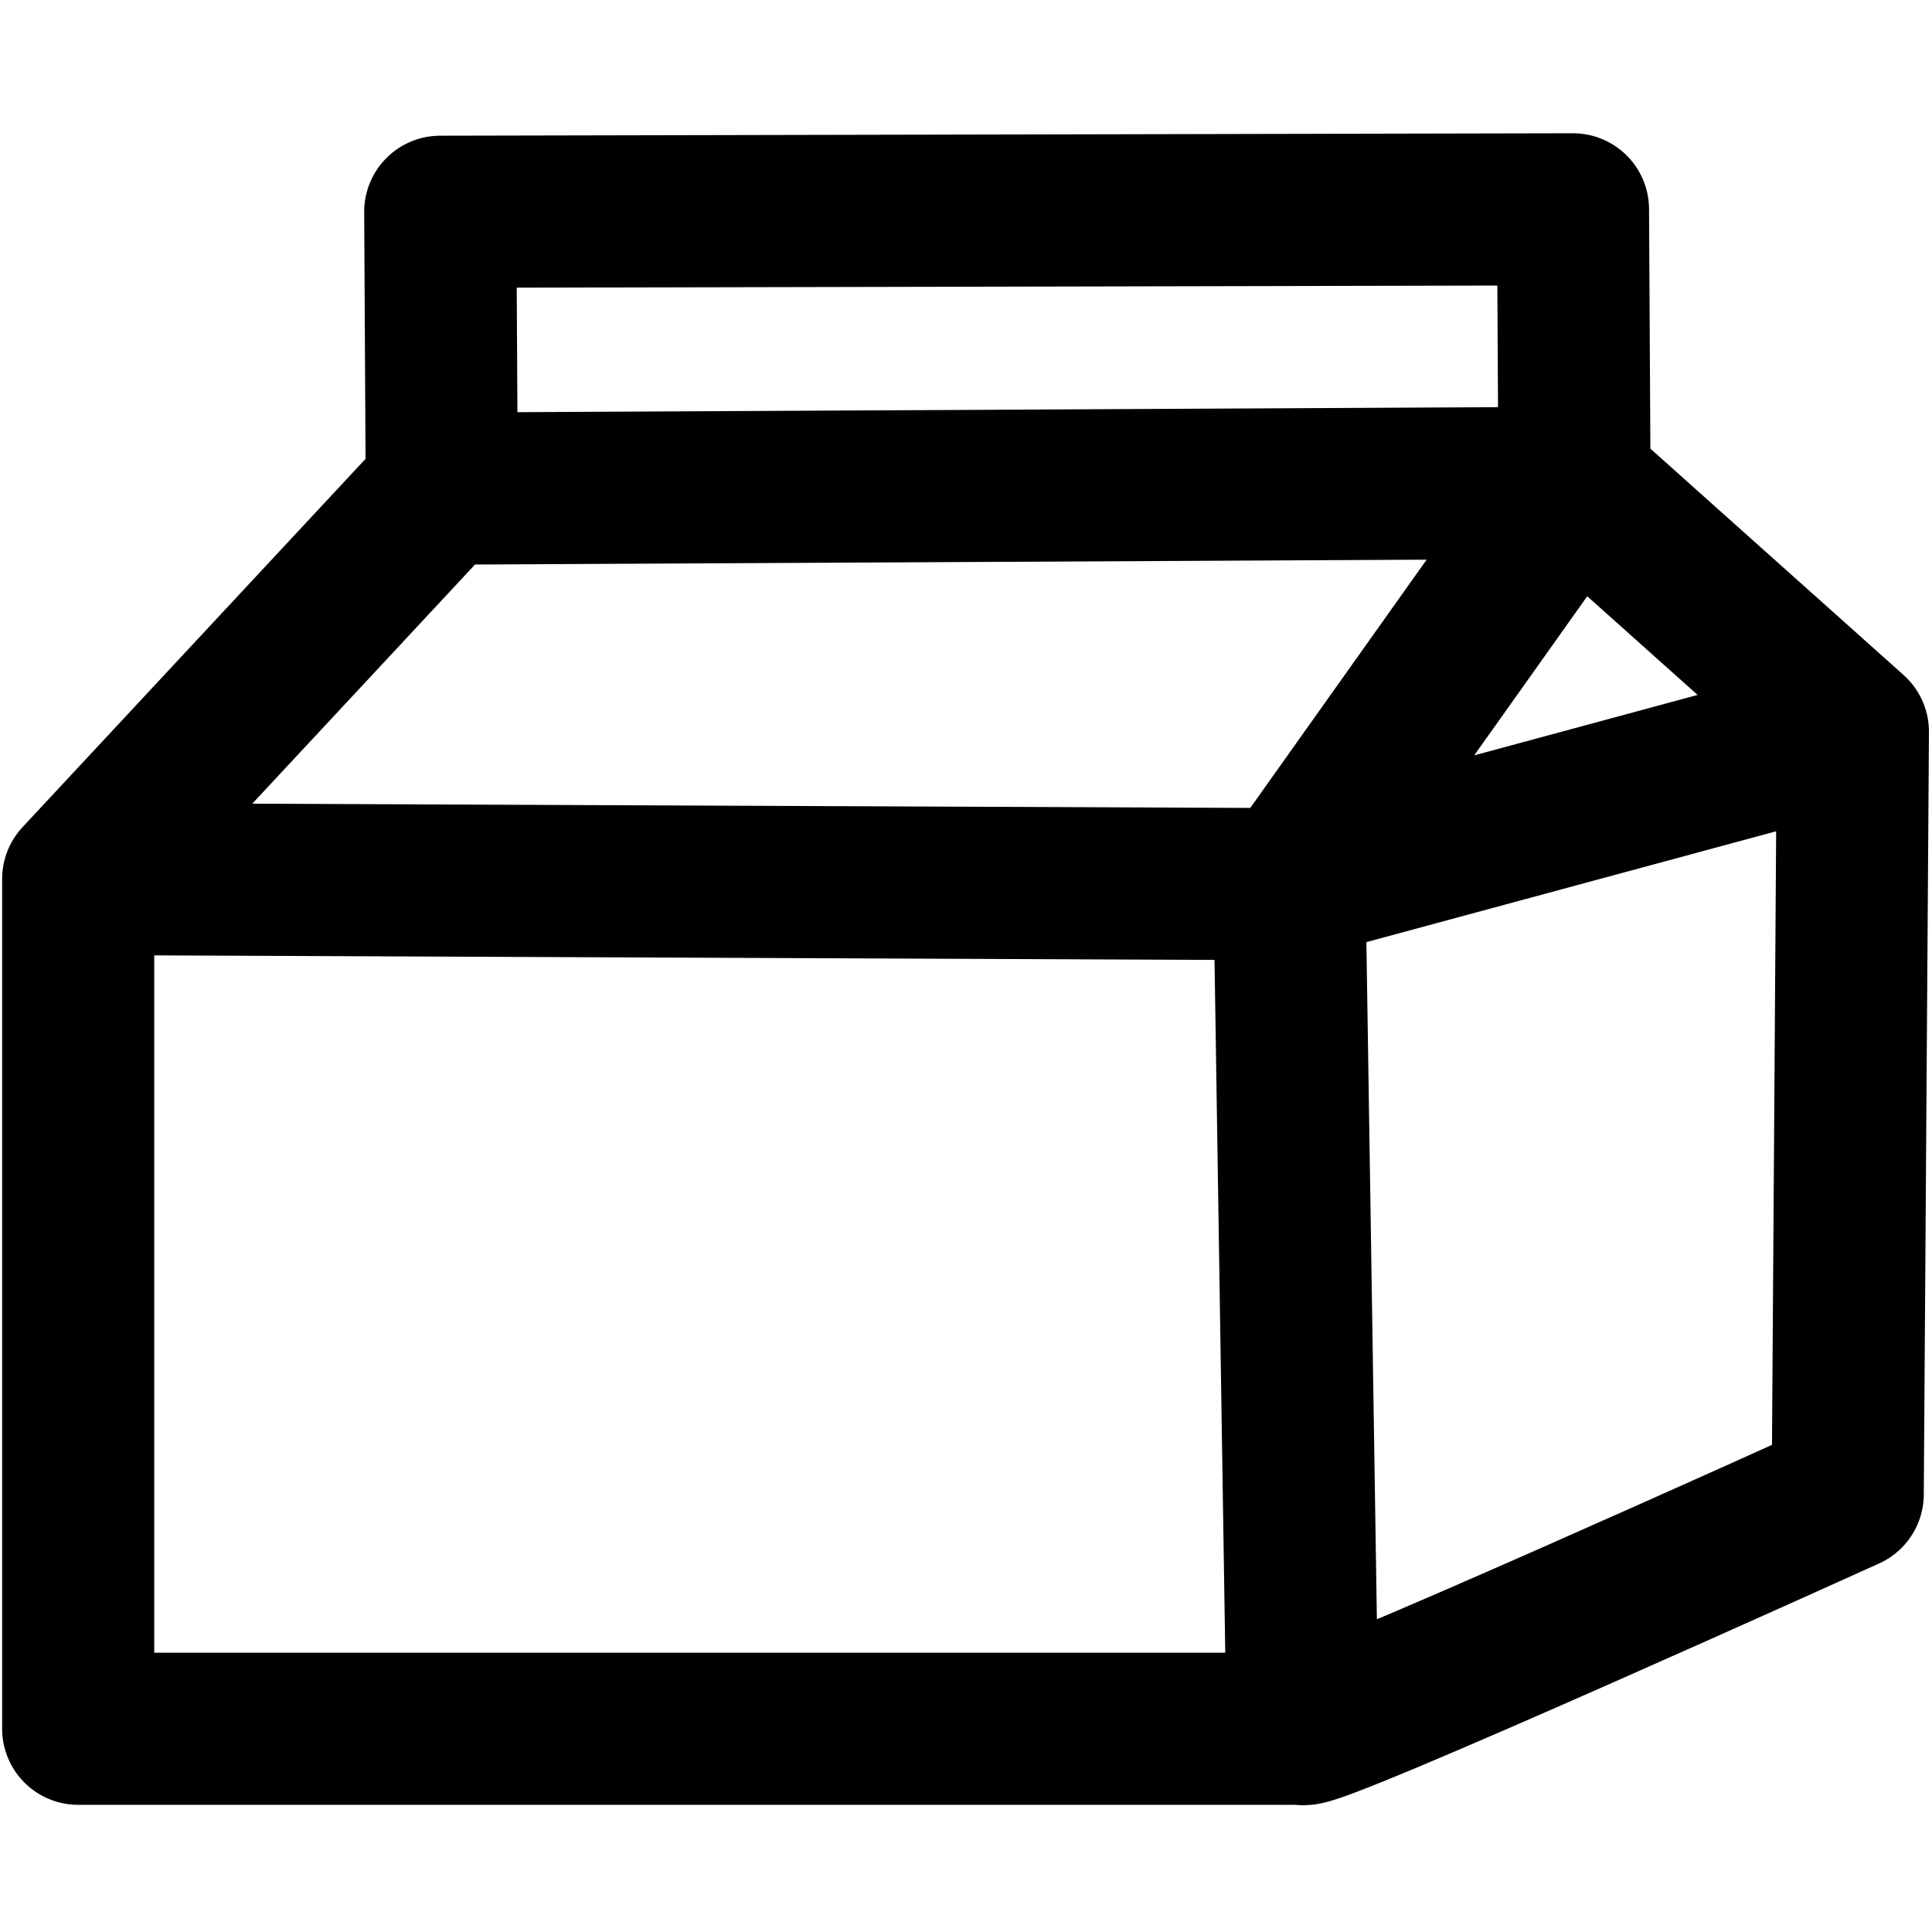
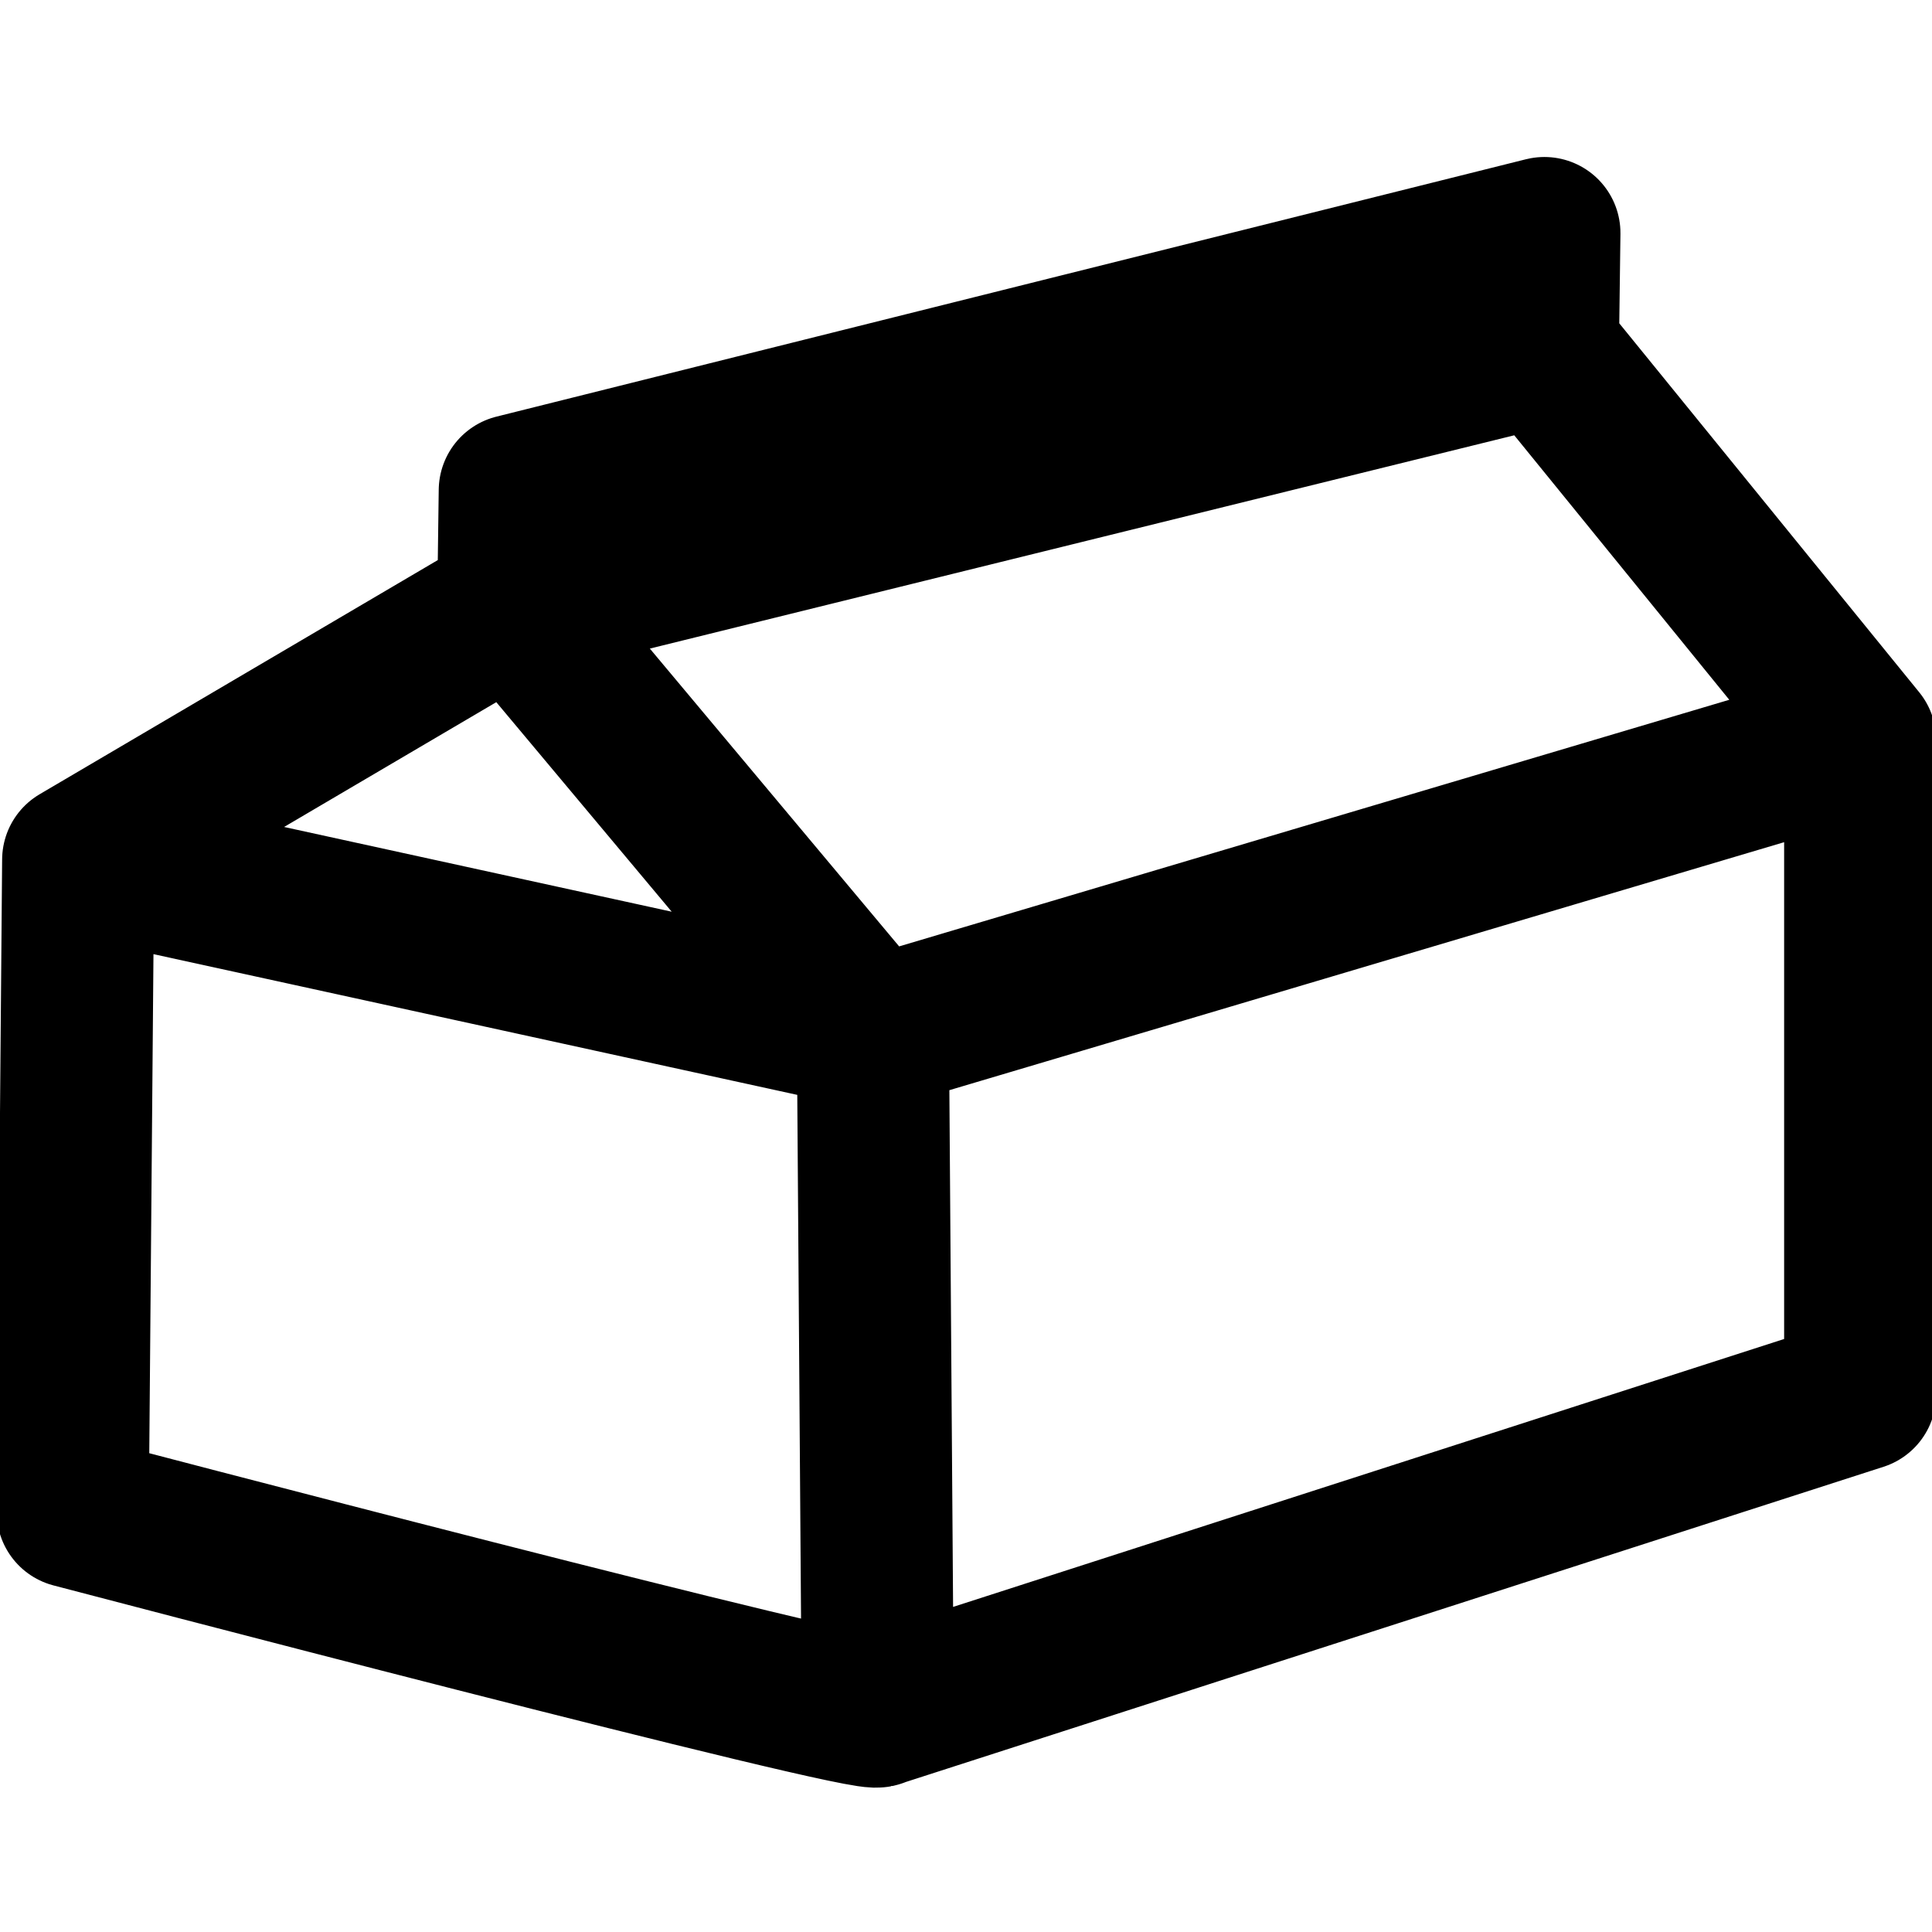
<svg xmlns="http://www.w3.org/2000/svg" width="24" height="24" viewBox="0 0 6.35 6.35" version="1.1" id="svg5">
  <defs id="defs2" />
  <g id="layer1">
-     <path id="path863" style="fill:none;stroke:#000000;stroke-width:0.5;stroke-linecap:round;stroke-linejoin:round;stroke-miterlimit:4;stroke-dasharray:none;stroke-opacity:1" d="m 4.238,2.906 1.852,-0.501 m -5.833,0.484 -2.3e-7,2.793 4.024,-7e-7 M 4.238,2.906 4.281,5.682 C 4.282,5.722 6.073,4.911 6.073,4.911 L 6.09,2.405 5.175,1.587 5.17,0.688 1.447,0.696 1.452,1.606 5.175,1.587 4.238,2.906 0.257,2.889 1.452,1.606" />
+     <path id="path863" style="fill:none;stroke:#000000;stroke-width:0.5;stroke-linecap:round;stroke-linejoin:round;stroke-miterlimit:4;stroke-dasharray:none;stroke-opacity:1" d="M 2.869,3.397 0.257,2.826 M 6.114,2.433 l 2e-7,2.15 -3.229,1.041 m -0.016,-2.226 0.016,2.226 C 2.885,5.664 0.239,4.969 0.239,4.969 L 0.257,2.826 1.687,1.985 1.692,1.612 5.076,0.766 5.071,1.15 1.687,1.985 2.869,3.397 6.114,2.433 5.071,1.15" />
  </g>
</svg>
